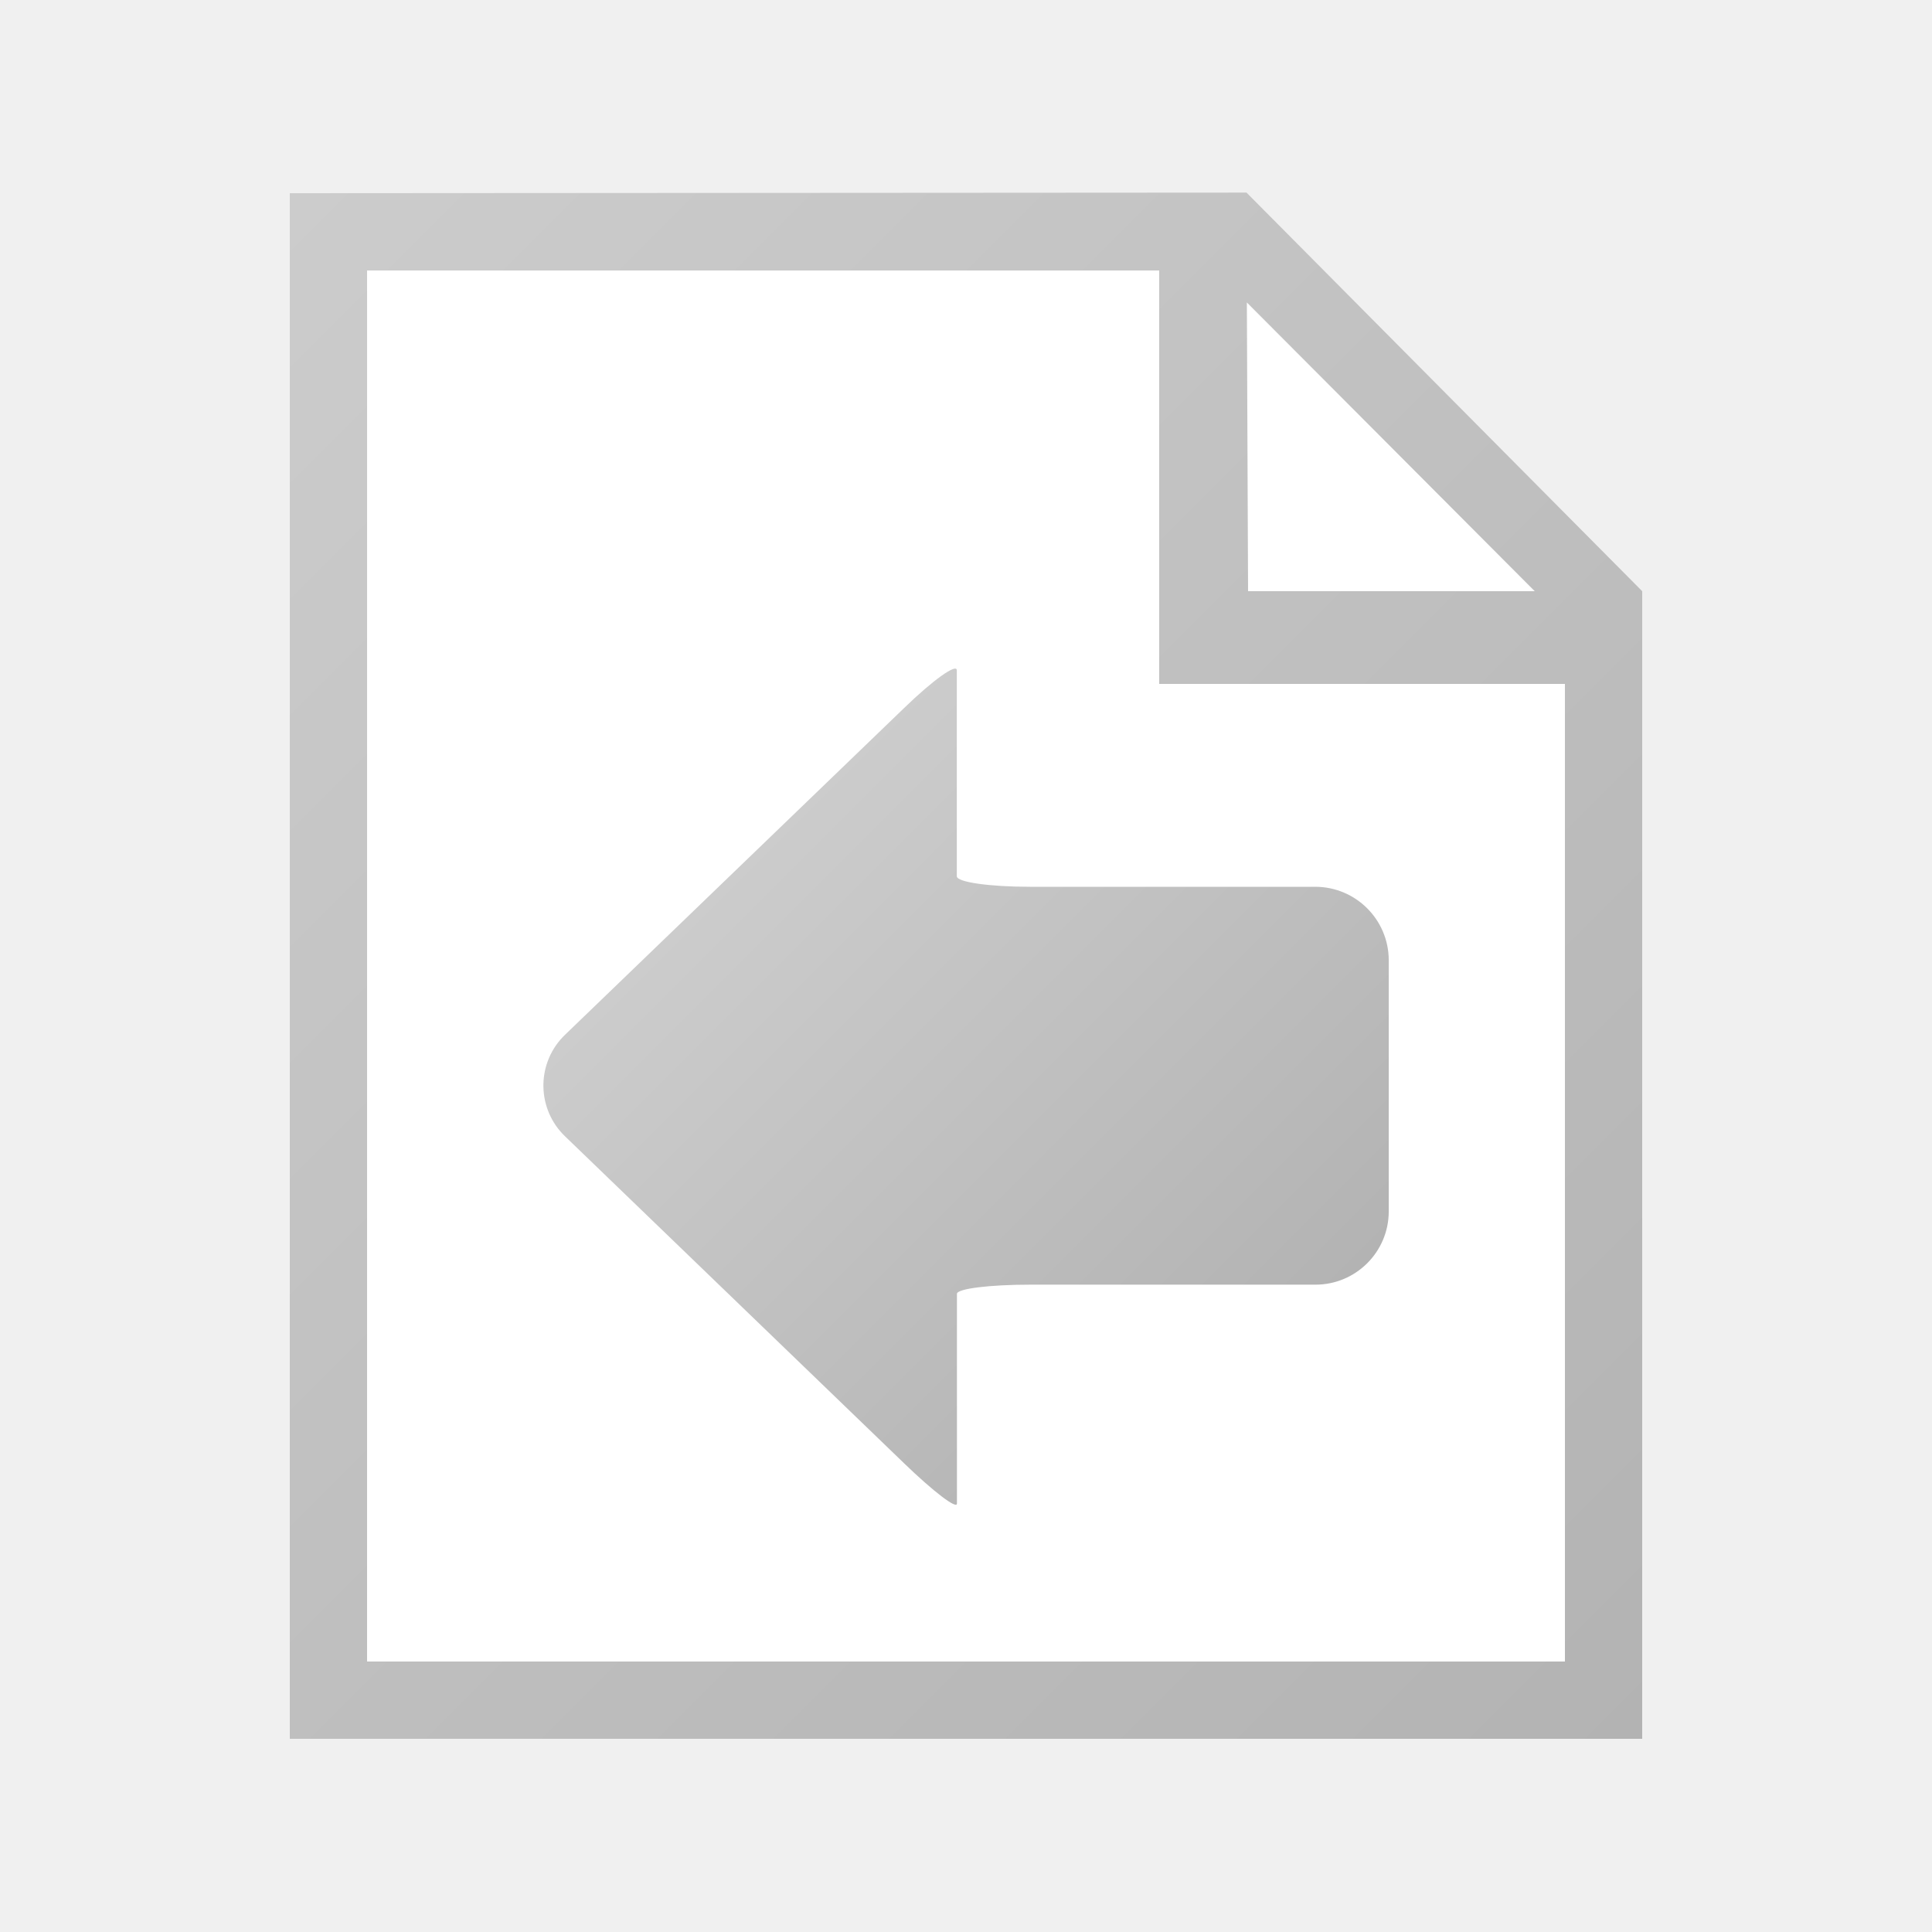
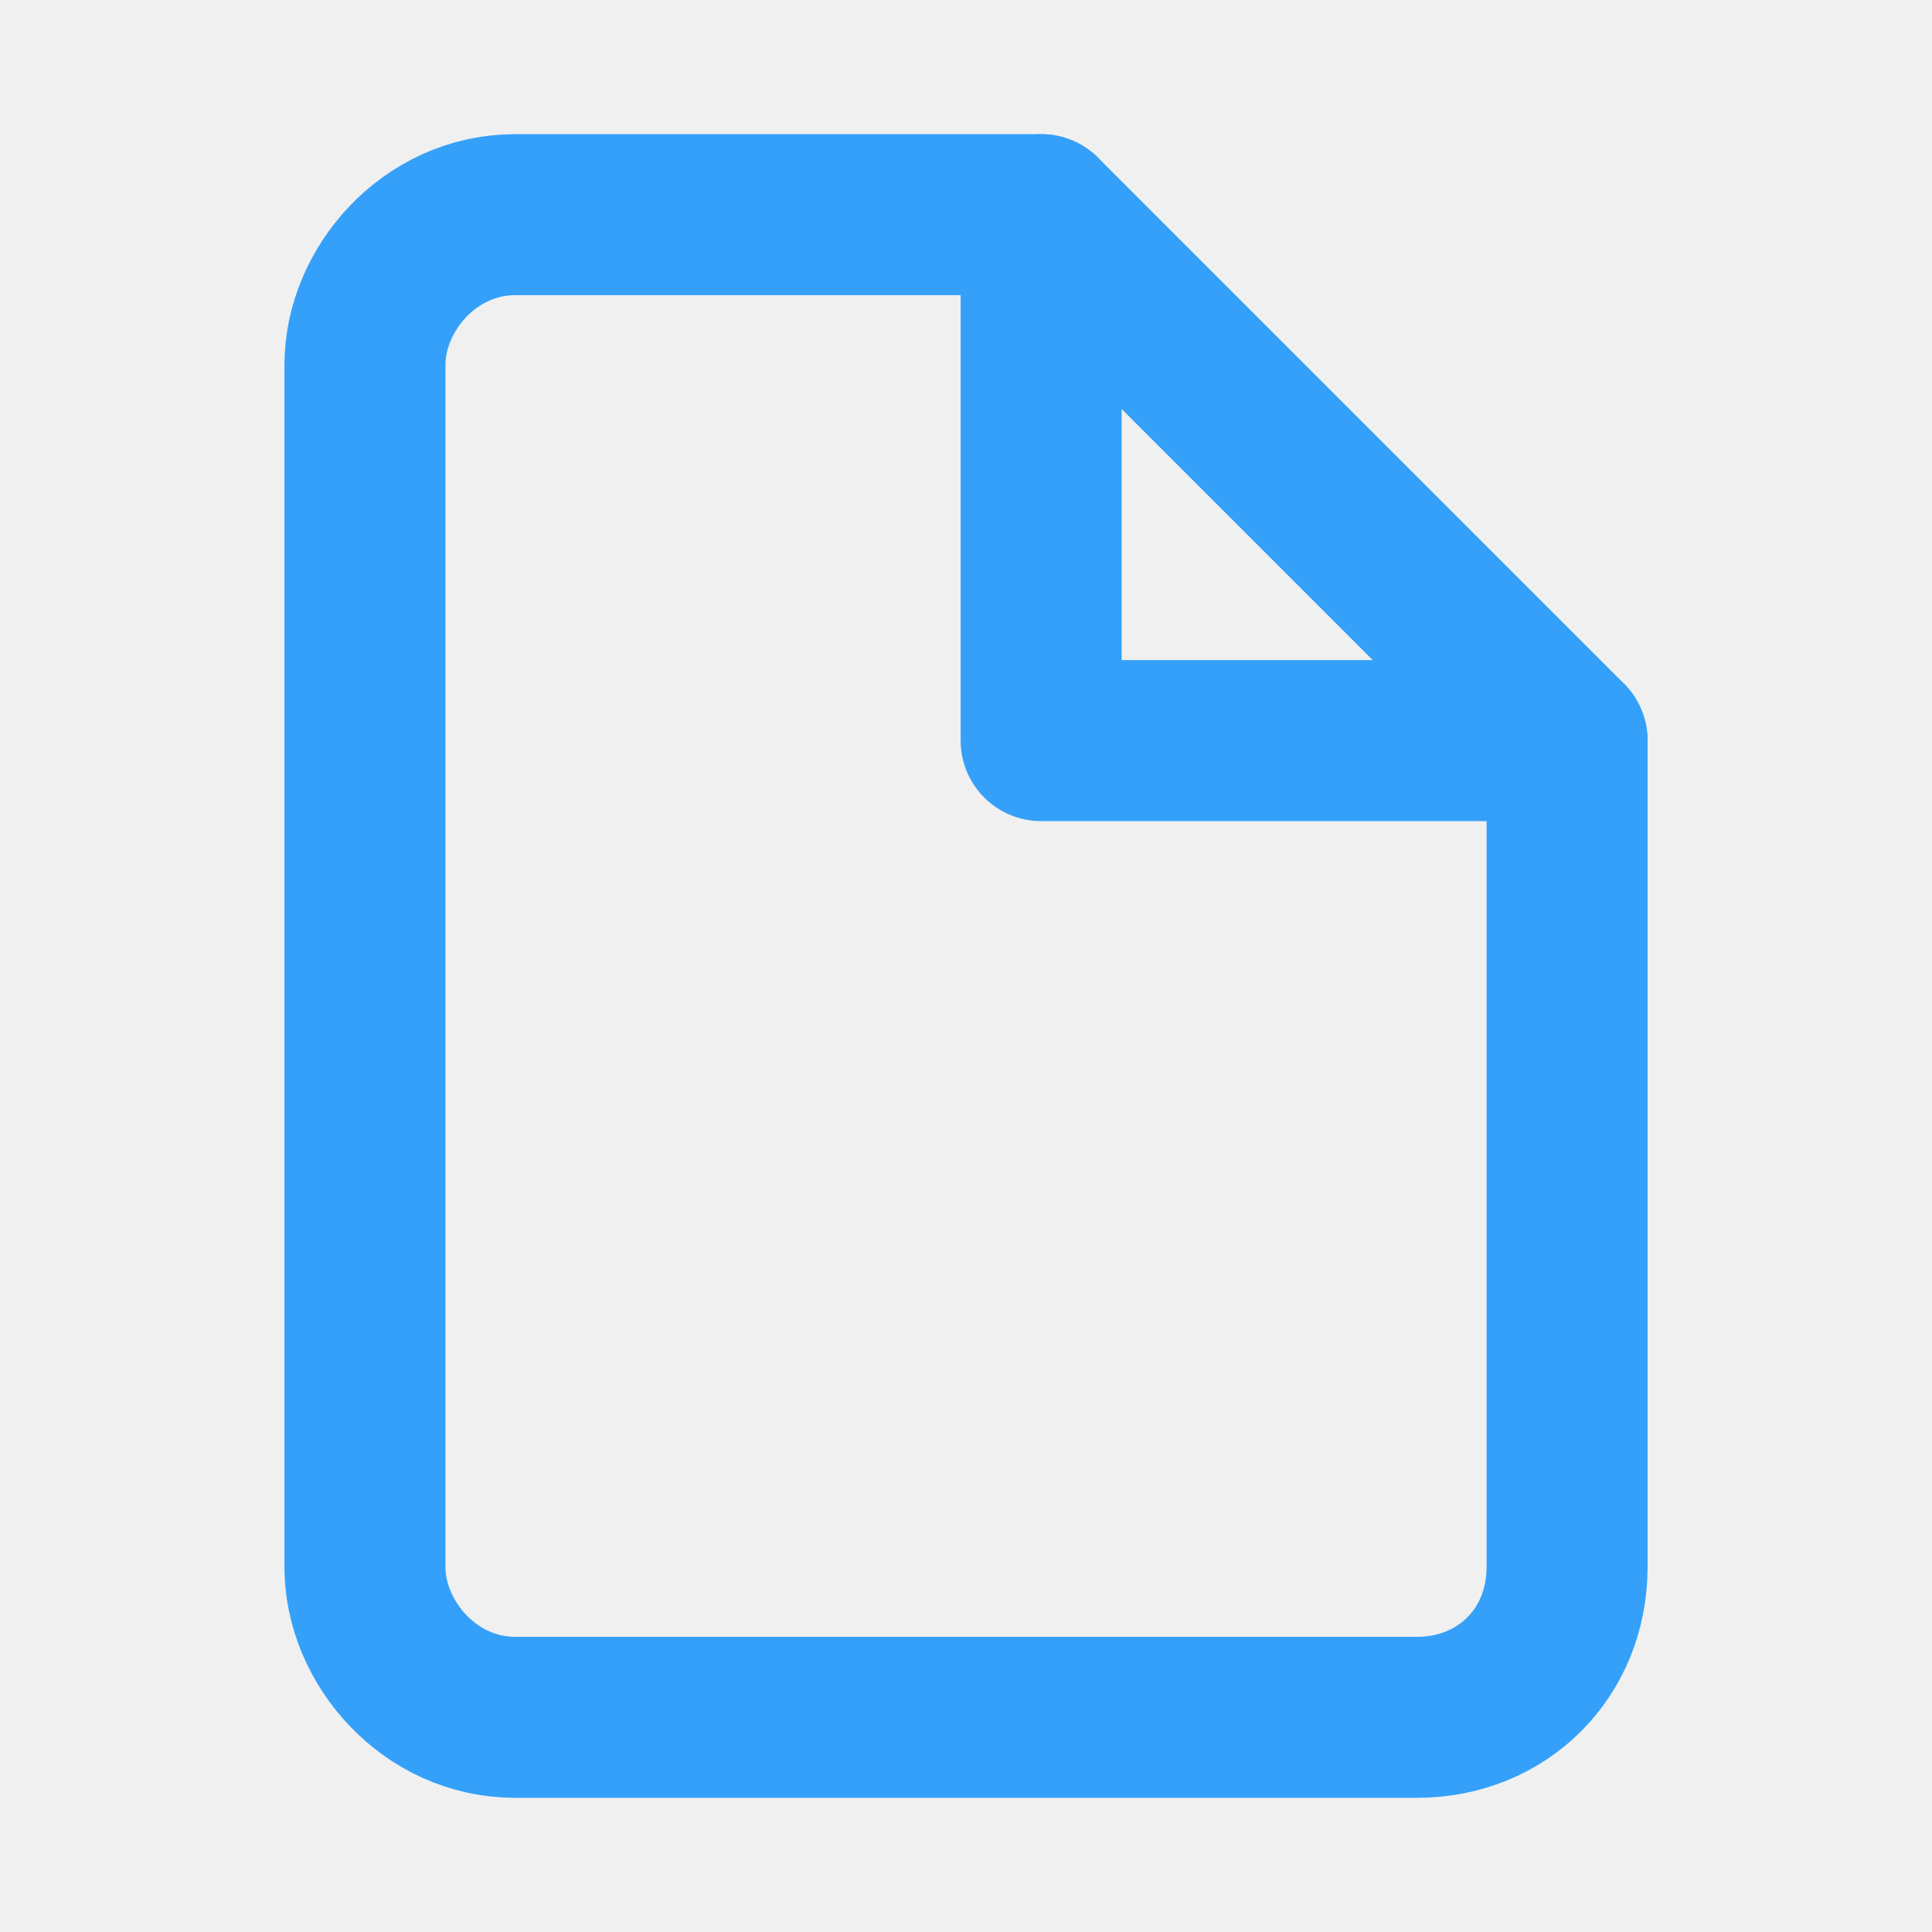
- <svg xmlns="http://www.w3.org/2000/svg" width="18" height="18" viewBox="0 0 16 16">
-   <path fill="#FFF" d="M13.12 4.96v9.12H2.88V1.92h7.296l2.944 3.04z" />
-   <path fill="#FFF" d="M13.12 4.96v9.12H2.88V1.92h7.296l2.944 3.04z" />
-   <linearGradient id="a" gradientUnits="userSpaceOnUse" x1="18136.691" y1="25898.059" x2="18511.69" y2="26273.057" gradientTransform="matrix(.032 0 0 .032 -579.192 -825.92)">
-     <stop offset="0" stop-color="#ccc" />
-     <stop offset="1" stop-color="#b3b3b3" />
-   </linearGradient>
-   <path fill="url(#a)" d="M10.323 1.595L2.4 1.6v12.8h11.2V4.896l-3.277-3.301zm2.387 3.301h-2.374l-.01-2.391 2.384 2.391zm.25 8.864H3.04V2.24H9.6v3.424h3.36v8.096z" />
-   <linearGradient id="b" gradientUnits="userSpaceOnUse" x1="6.392" y1="6.858" x2="10.66" y2="11.125">
-     <stop offset="0" stop-color="#ccc" />
-     <stop offset="1" stop-color="#b3b3b3" />
-   </linearGradient>
-   <path fill="url(#b)" d="M7.924 5.551c0-.06-.197.08-.437.313L4.681 8.568l-.02.02a.583.583 0 0 0 .02.824l2.807 2.707c.24.232.437.383.437.333v-1.737c0-.043.273-.076.606-.076h2.363a.607.607 0 0 0 .607-.606V7.951a.609.609 0 0 0-.607-.607H8.53c-.333 0-.606-.038-.606-.087V5.551z" />
+ <svg xmlns="http://www.w3.org/2000/svg" version="1.1" id="Ebene_1" x="0px" y="0px" width="18px" height="18px" viewBox="0 0 18 18" style="enable-background:new 0 0 18 18;" xml:space="preserve">
+   <style type="text/css">
+ 	.st0{fill:none;stroke:#35A0F9;stroke-width:1.5;stroke-linecap:round;stroke-linejoin:round;}
+ </style>
+   <g>
+     <path class="st0" d="M9.7,2H4.8C4,2,3.4,2.7,3.4,3.4v11.2C3.4,15.3,4,16,4.8,16h8.4c0.8,0,1.4-0.6,1.4-1.4V6.9L9.7,2z" />
+     <polyline class="st0" points="9.7,2 9.7,6.9 14.6,6.9  " />
+   </g>
</svg>
